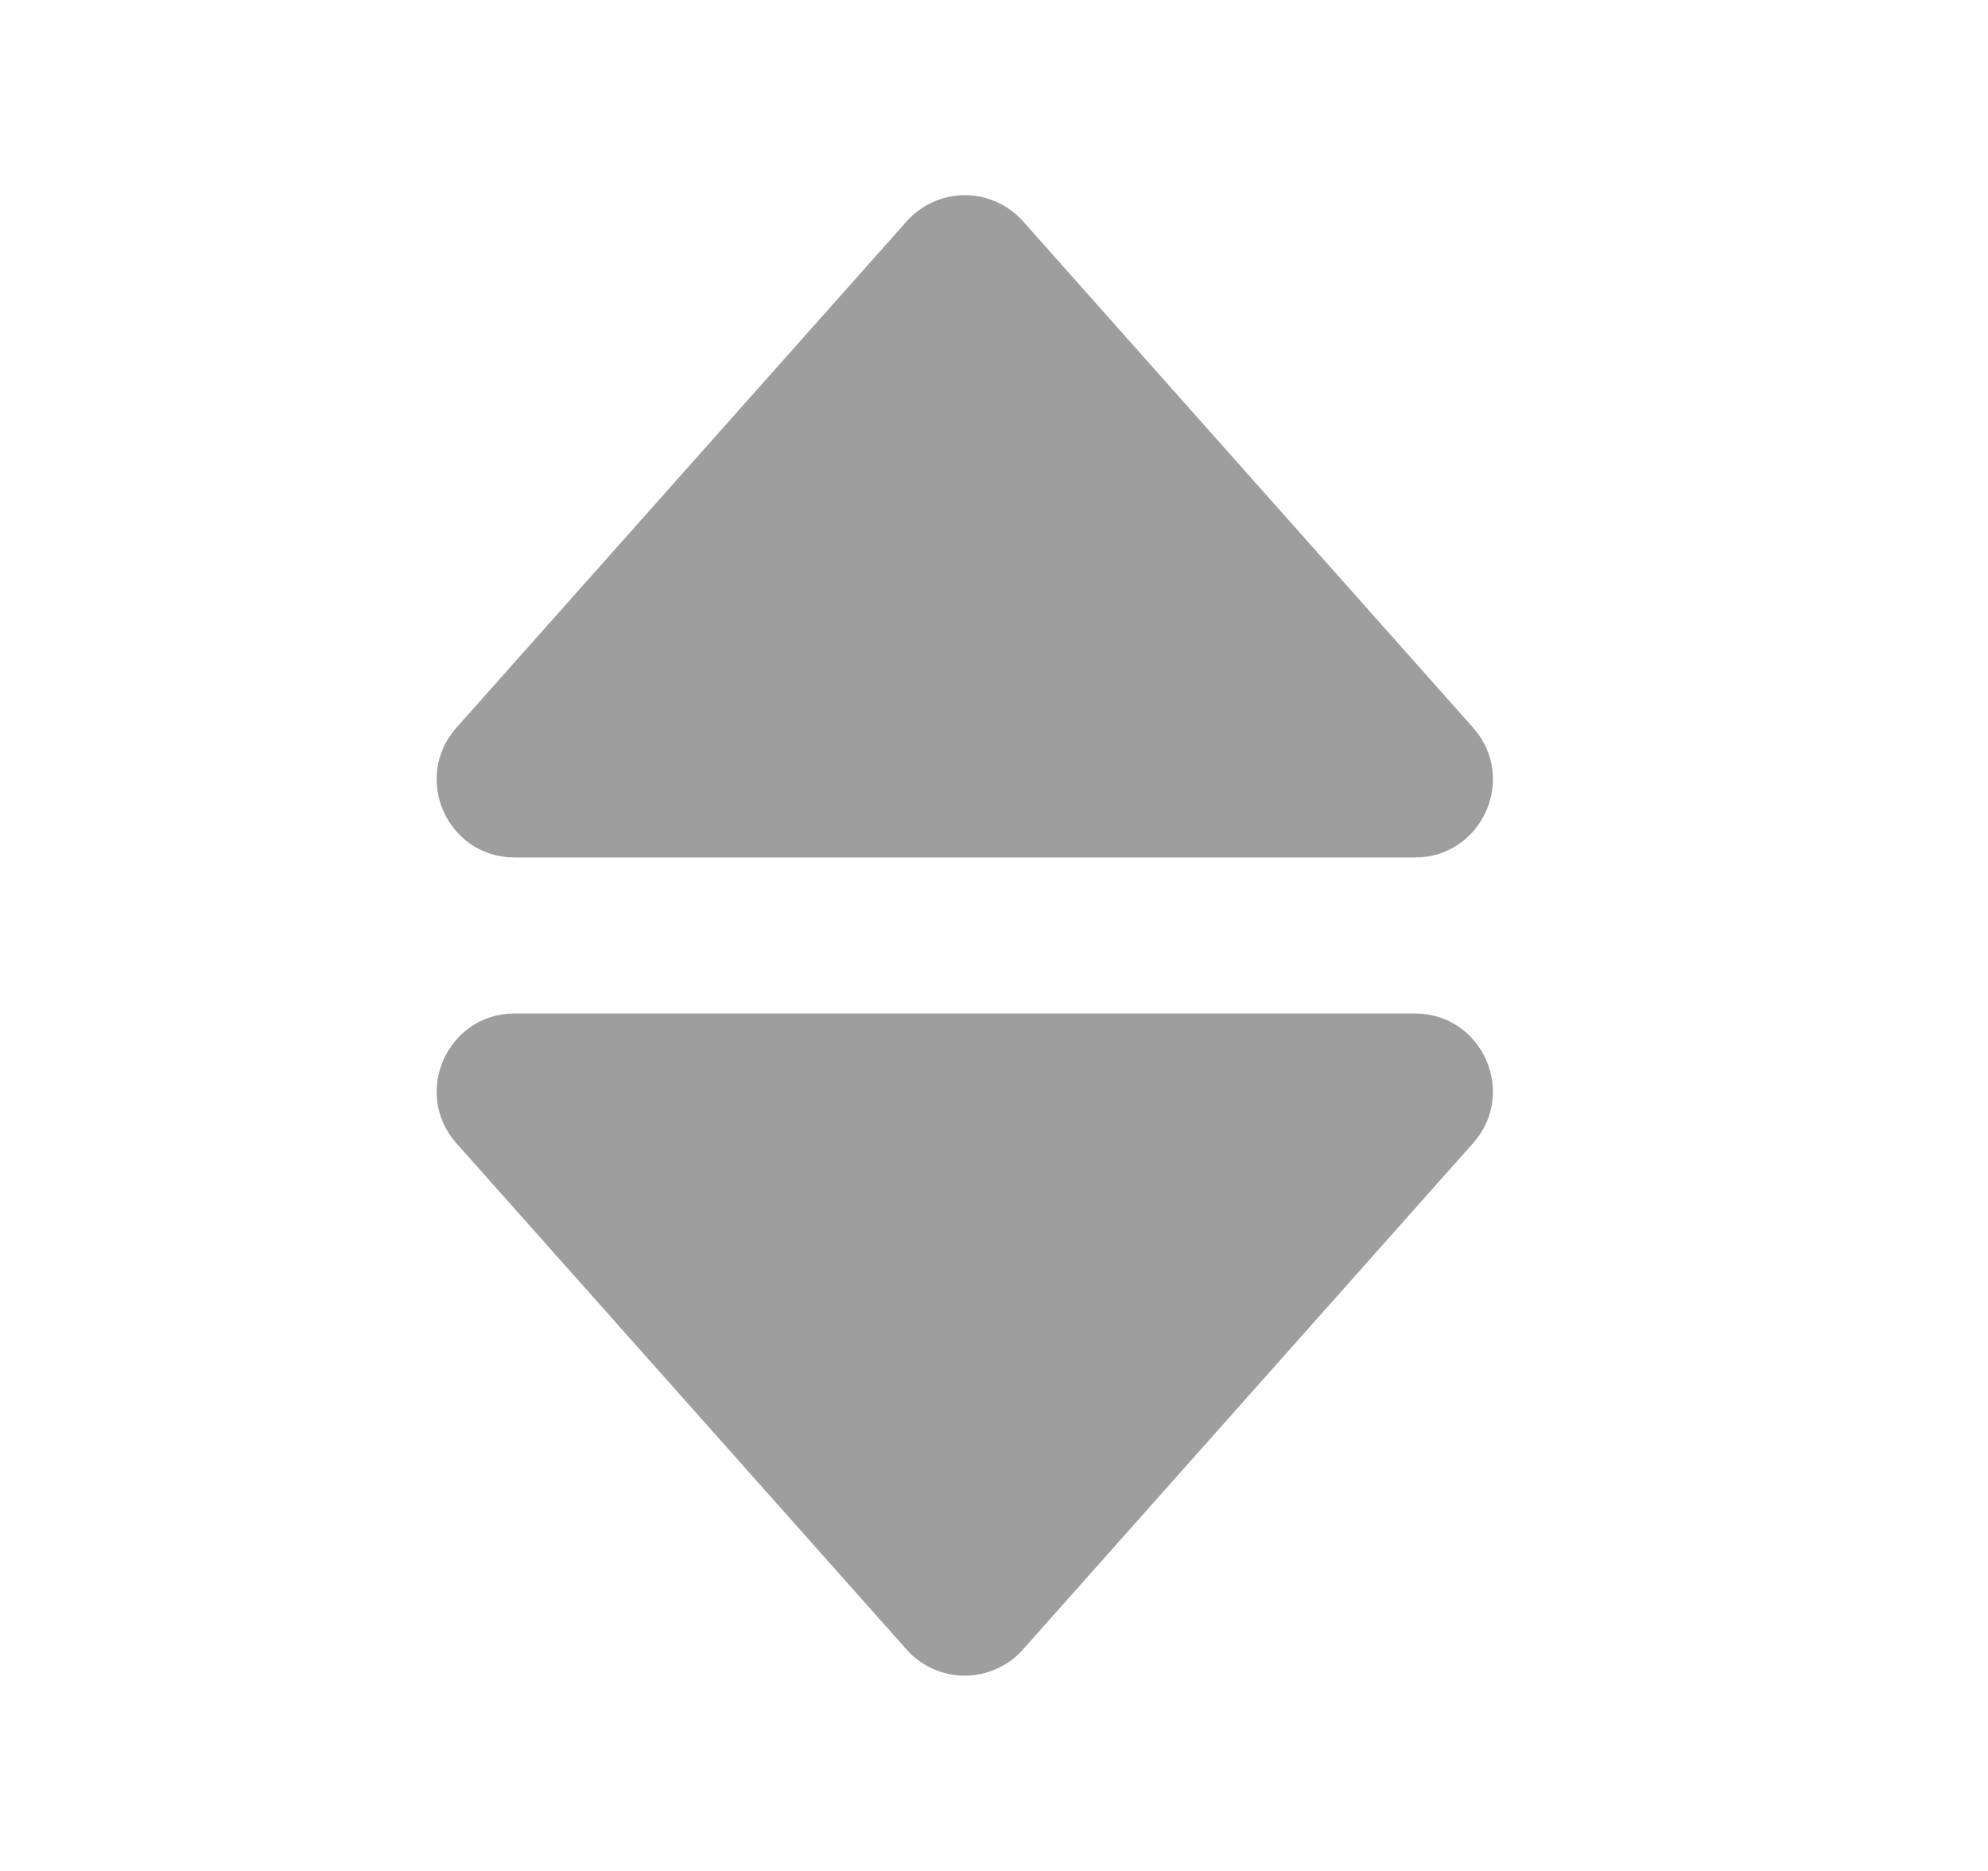
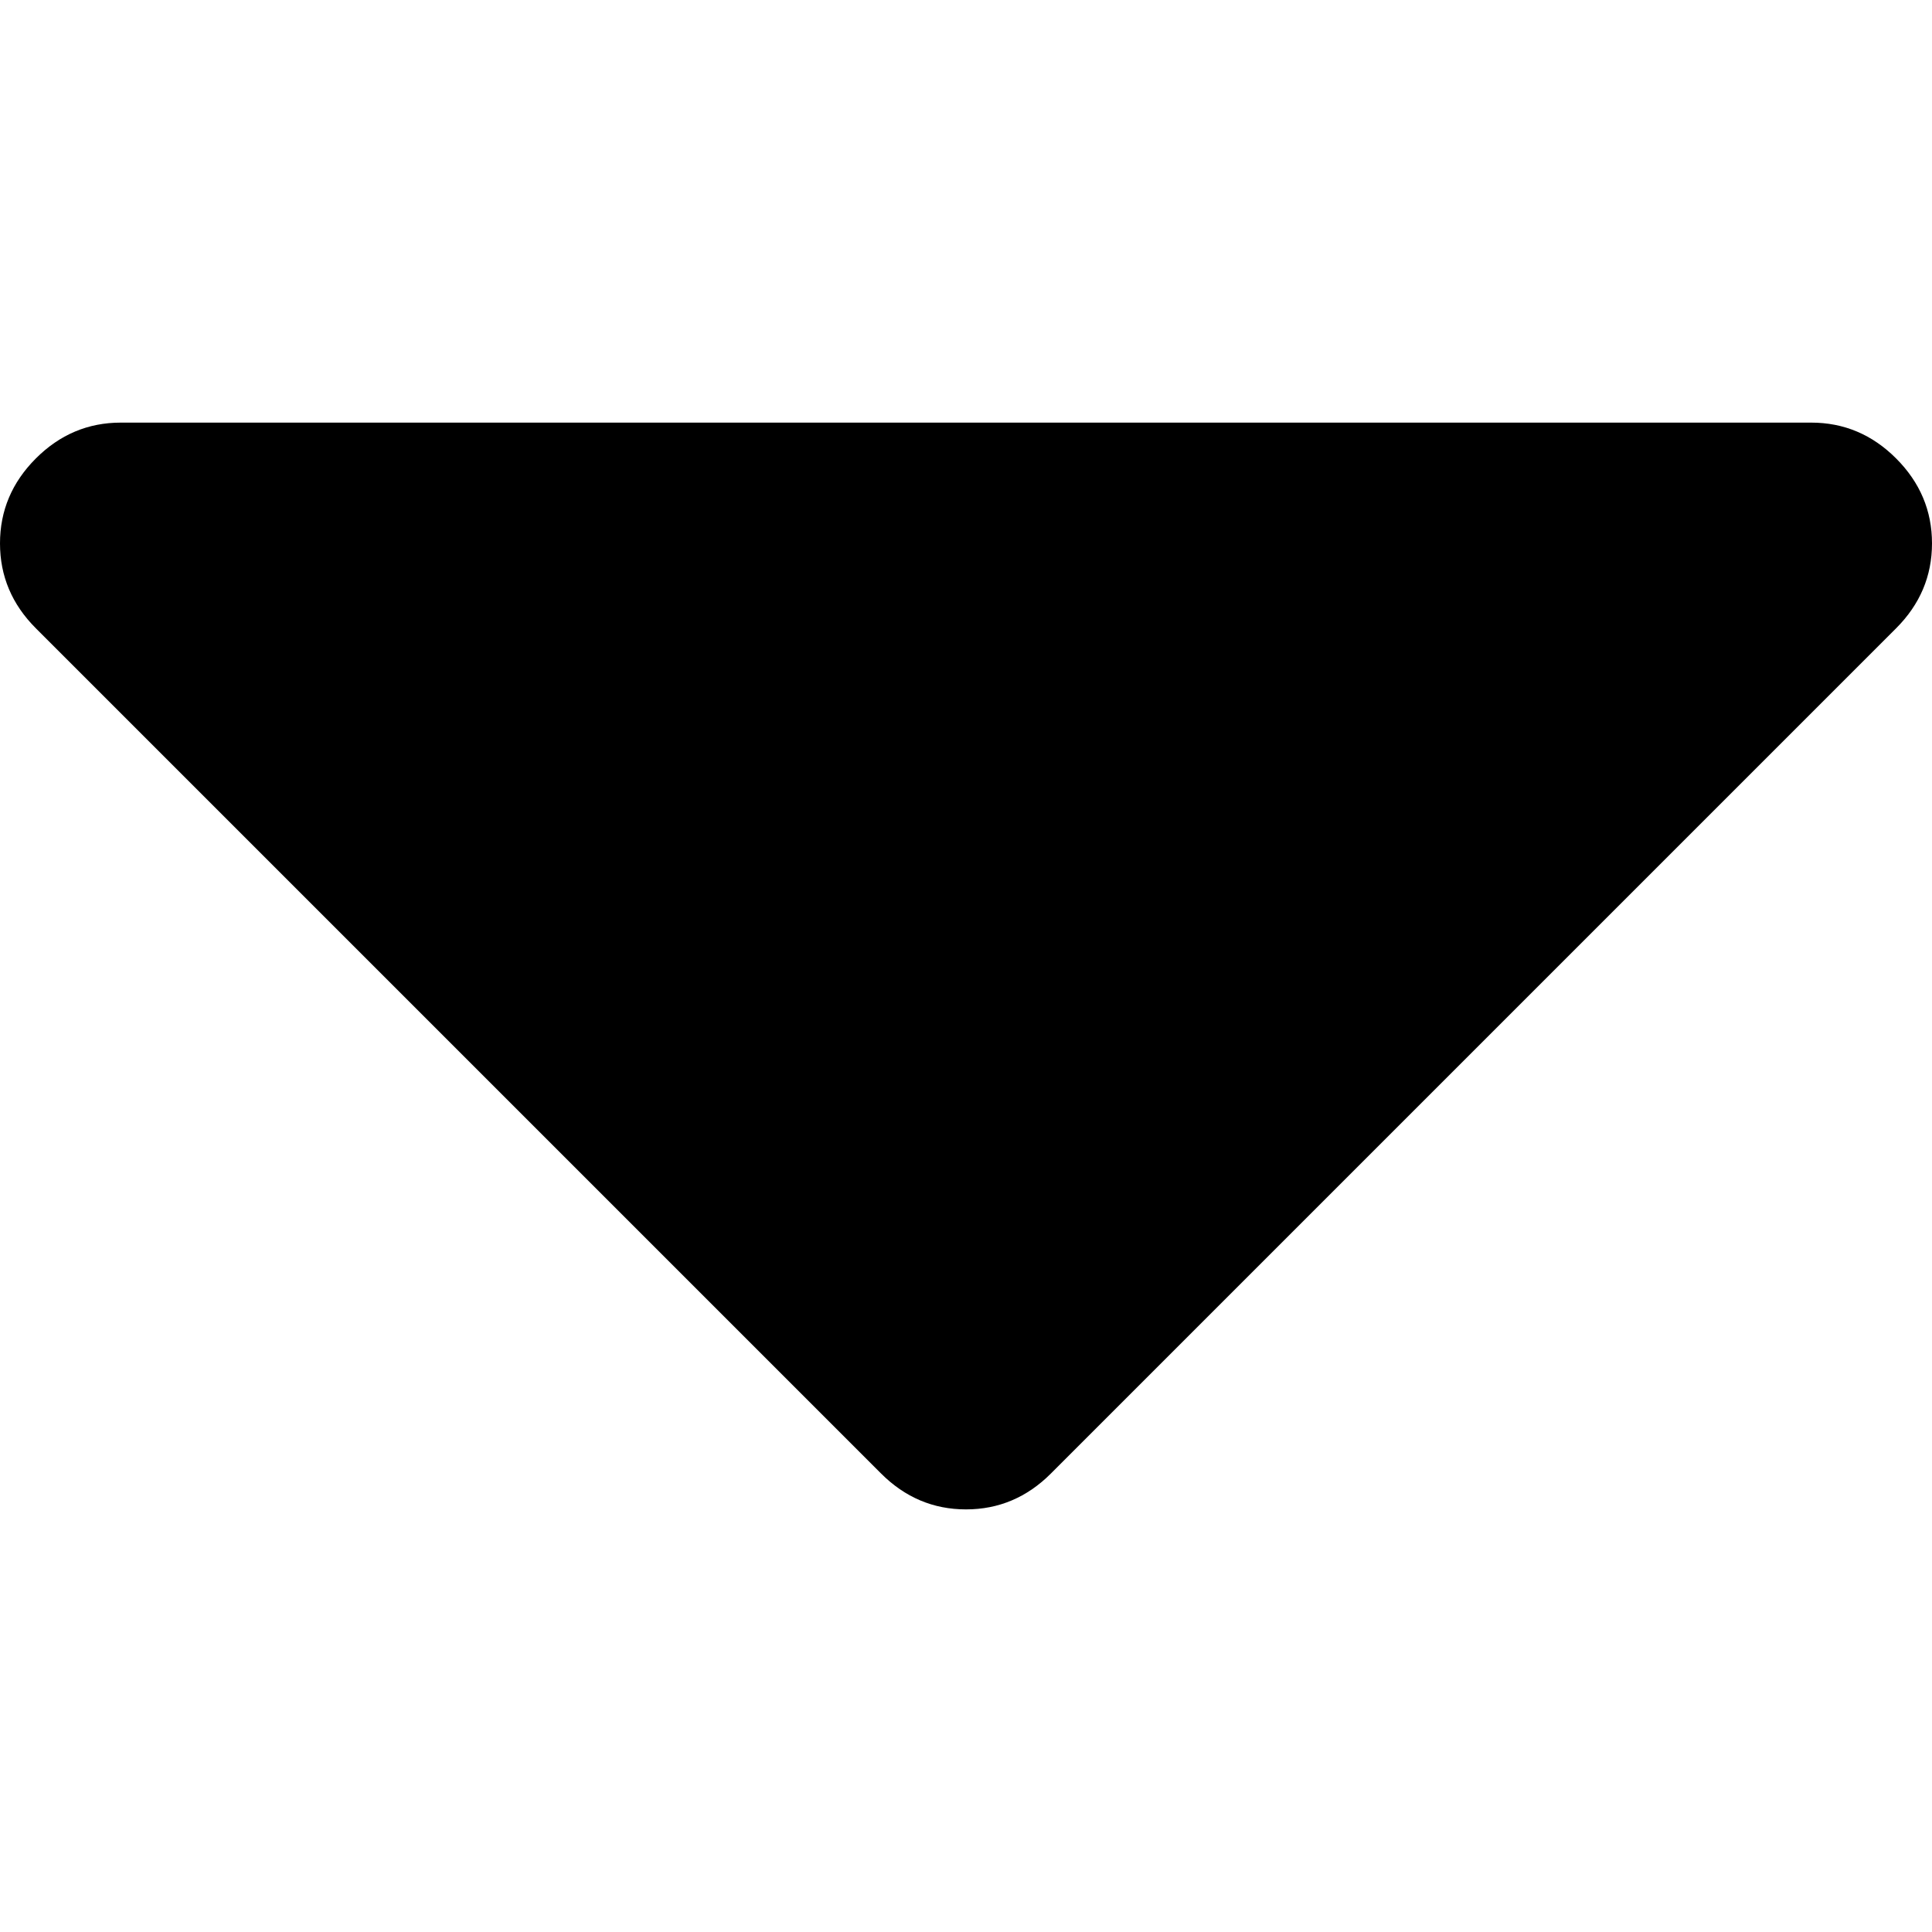
- <svg xmlns="http://www.w3.org/2000/svg" width="17" height="16" viewBox="0 0 17 16" fill="none">
-   <g id="bxs:sort-alt">
-     <path id="Vector" d="M4.401 7.333H12.099C12.674 7.333 12.979 6.653 12.597 6.223L8.749 1.893C8.686 1.823 8.61 1.766 8.524 1.728C8.438 1.689 8.345 1.669 8.251 1.669C8.157 1.669 8.063 1.689 7.978 1.728C7.892 1.766 7.815 1.823 7.753 1.893L3.903 6.223C3.521 6.653 3.826 7.333 4.401 7.333ZM7.752 14.106C7.814 14.177 7.891 14.233 7.977 14.271C8.063 14.31 8.156 14.33 8.25 14.33C8.344 14.33 8.437 14.31 8.523 14.271C8.609 14.233 8.686 14.177 8.748 14.106L12.597 9.776C12.979 9.347 12.674 8.667 12.099 8.667H4.401C3.827 8.667 3.521 9.347 3.903 9.777L7.752 14.106Z" fill="#9E9E9E" />
+ <svg xmlns="http://www.w3.org/2000/svg" version="1.1" id="Capa_1" x="0px" y="0px" width="292.362px" height="292.362px" viewBox="0 0 292.362 292.362" style="enable-background:new 0 0 292.362 292.362;" xml:space="preserve">
+   <g>
+     <path d="M286.935,69.377c-3.614-3.617-7.898-5.424-12.848-5.424H18.274c-4.952,0-9.233,1.807-12.85,5.424   C1.807,72.998,0,77.279,0,82.228c0,4.948,1.807,9.229,5.424,12.847l127.907,127.907c3.621,3.617,7.902,5.428,12.85,5.428   s9.233-1.811,12.847-5.428L286.935,95.074c3.613-3.617,5.427-7.898,5.427-12.847C292.362,77.279,290.548,72.998,286.935,69.377z" />
  </g>
+   <g>
+ </g>
+   <g>
+ </g>
+   <g>
+ </g>
+   <g>
+ </g>
+   <g>
+ </g>
+   <g>
+ </g>
+   <g>
+ </g>
+   <g>
+ </g>
+   <g>
+ </g>
+   <g>
+ </g>
+   <g>
+ </g>
+   <g>
+ </g>
+   <g>
+ </g>
+   <g>
+ </g>
+   <g>
+ </g>
</svg>
